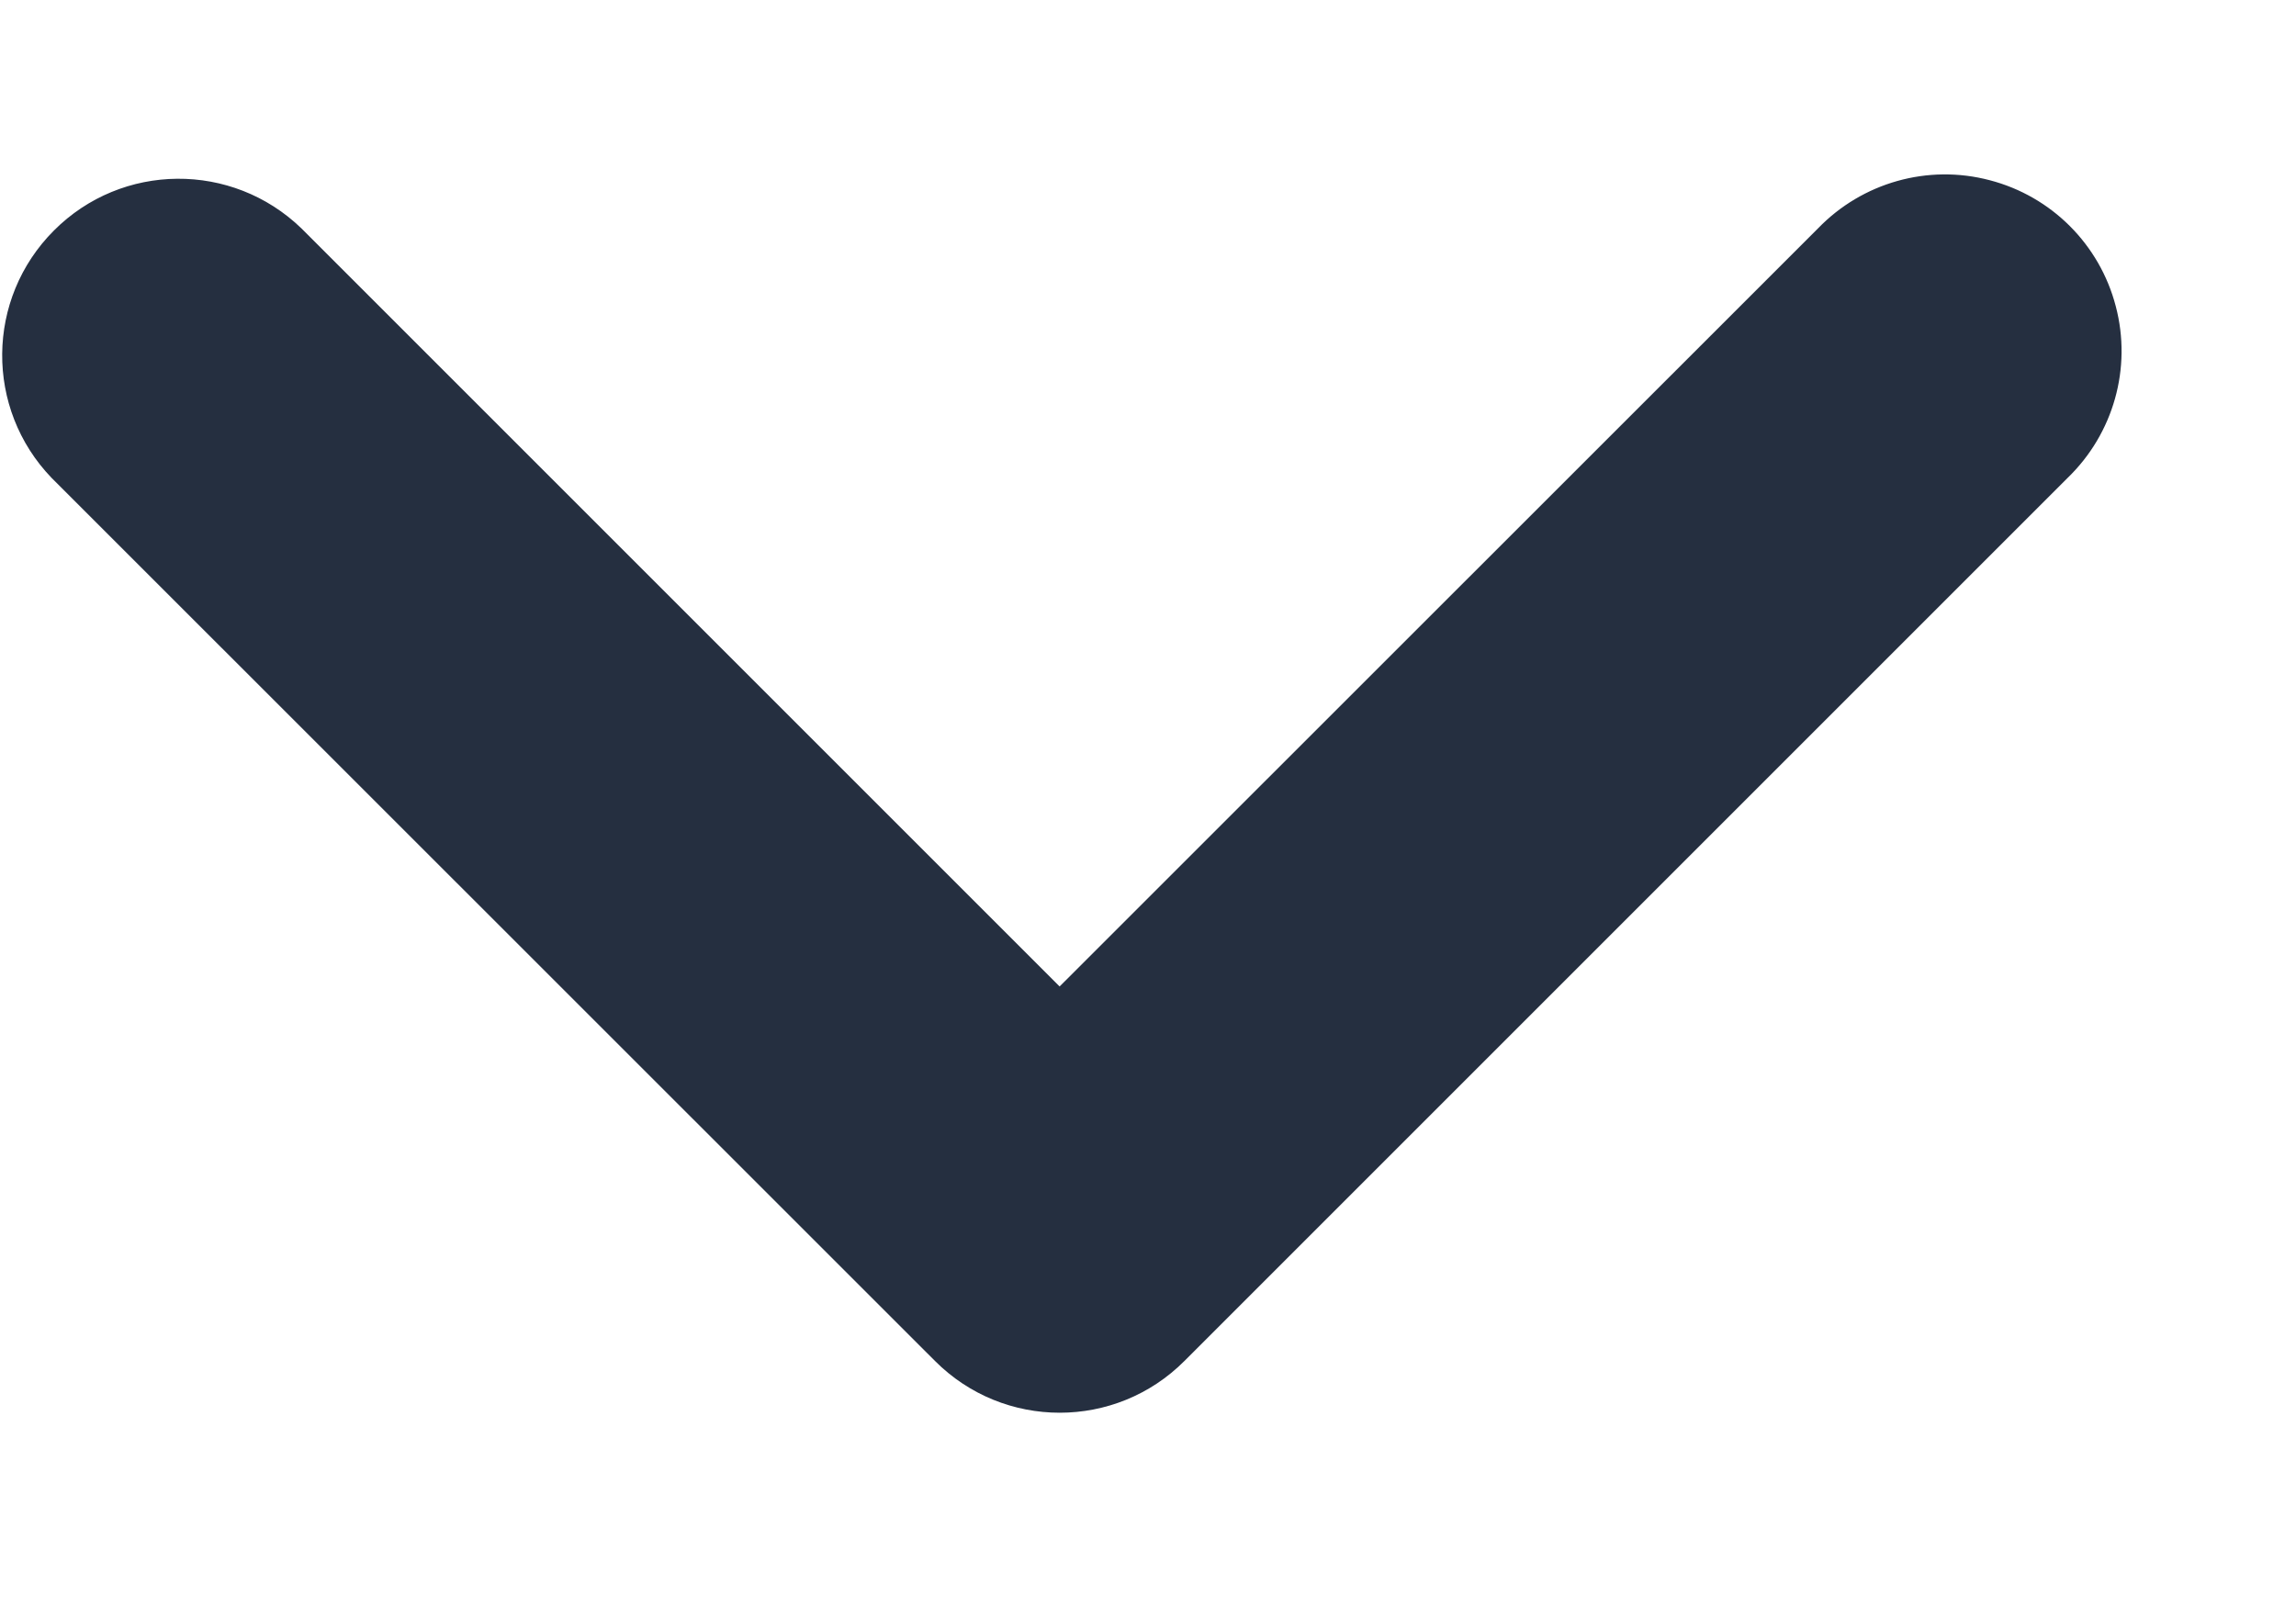
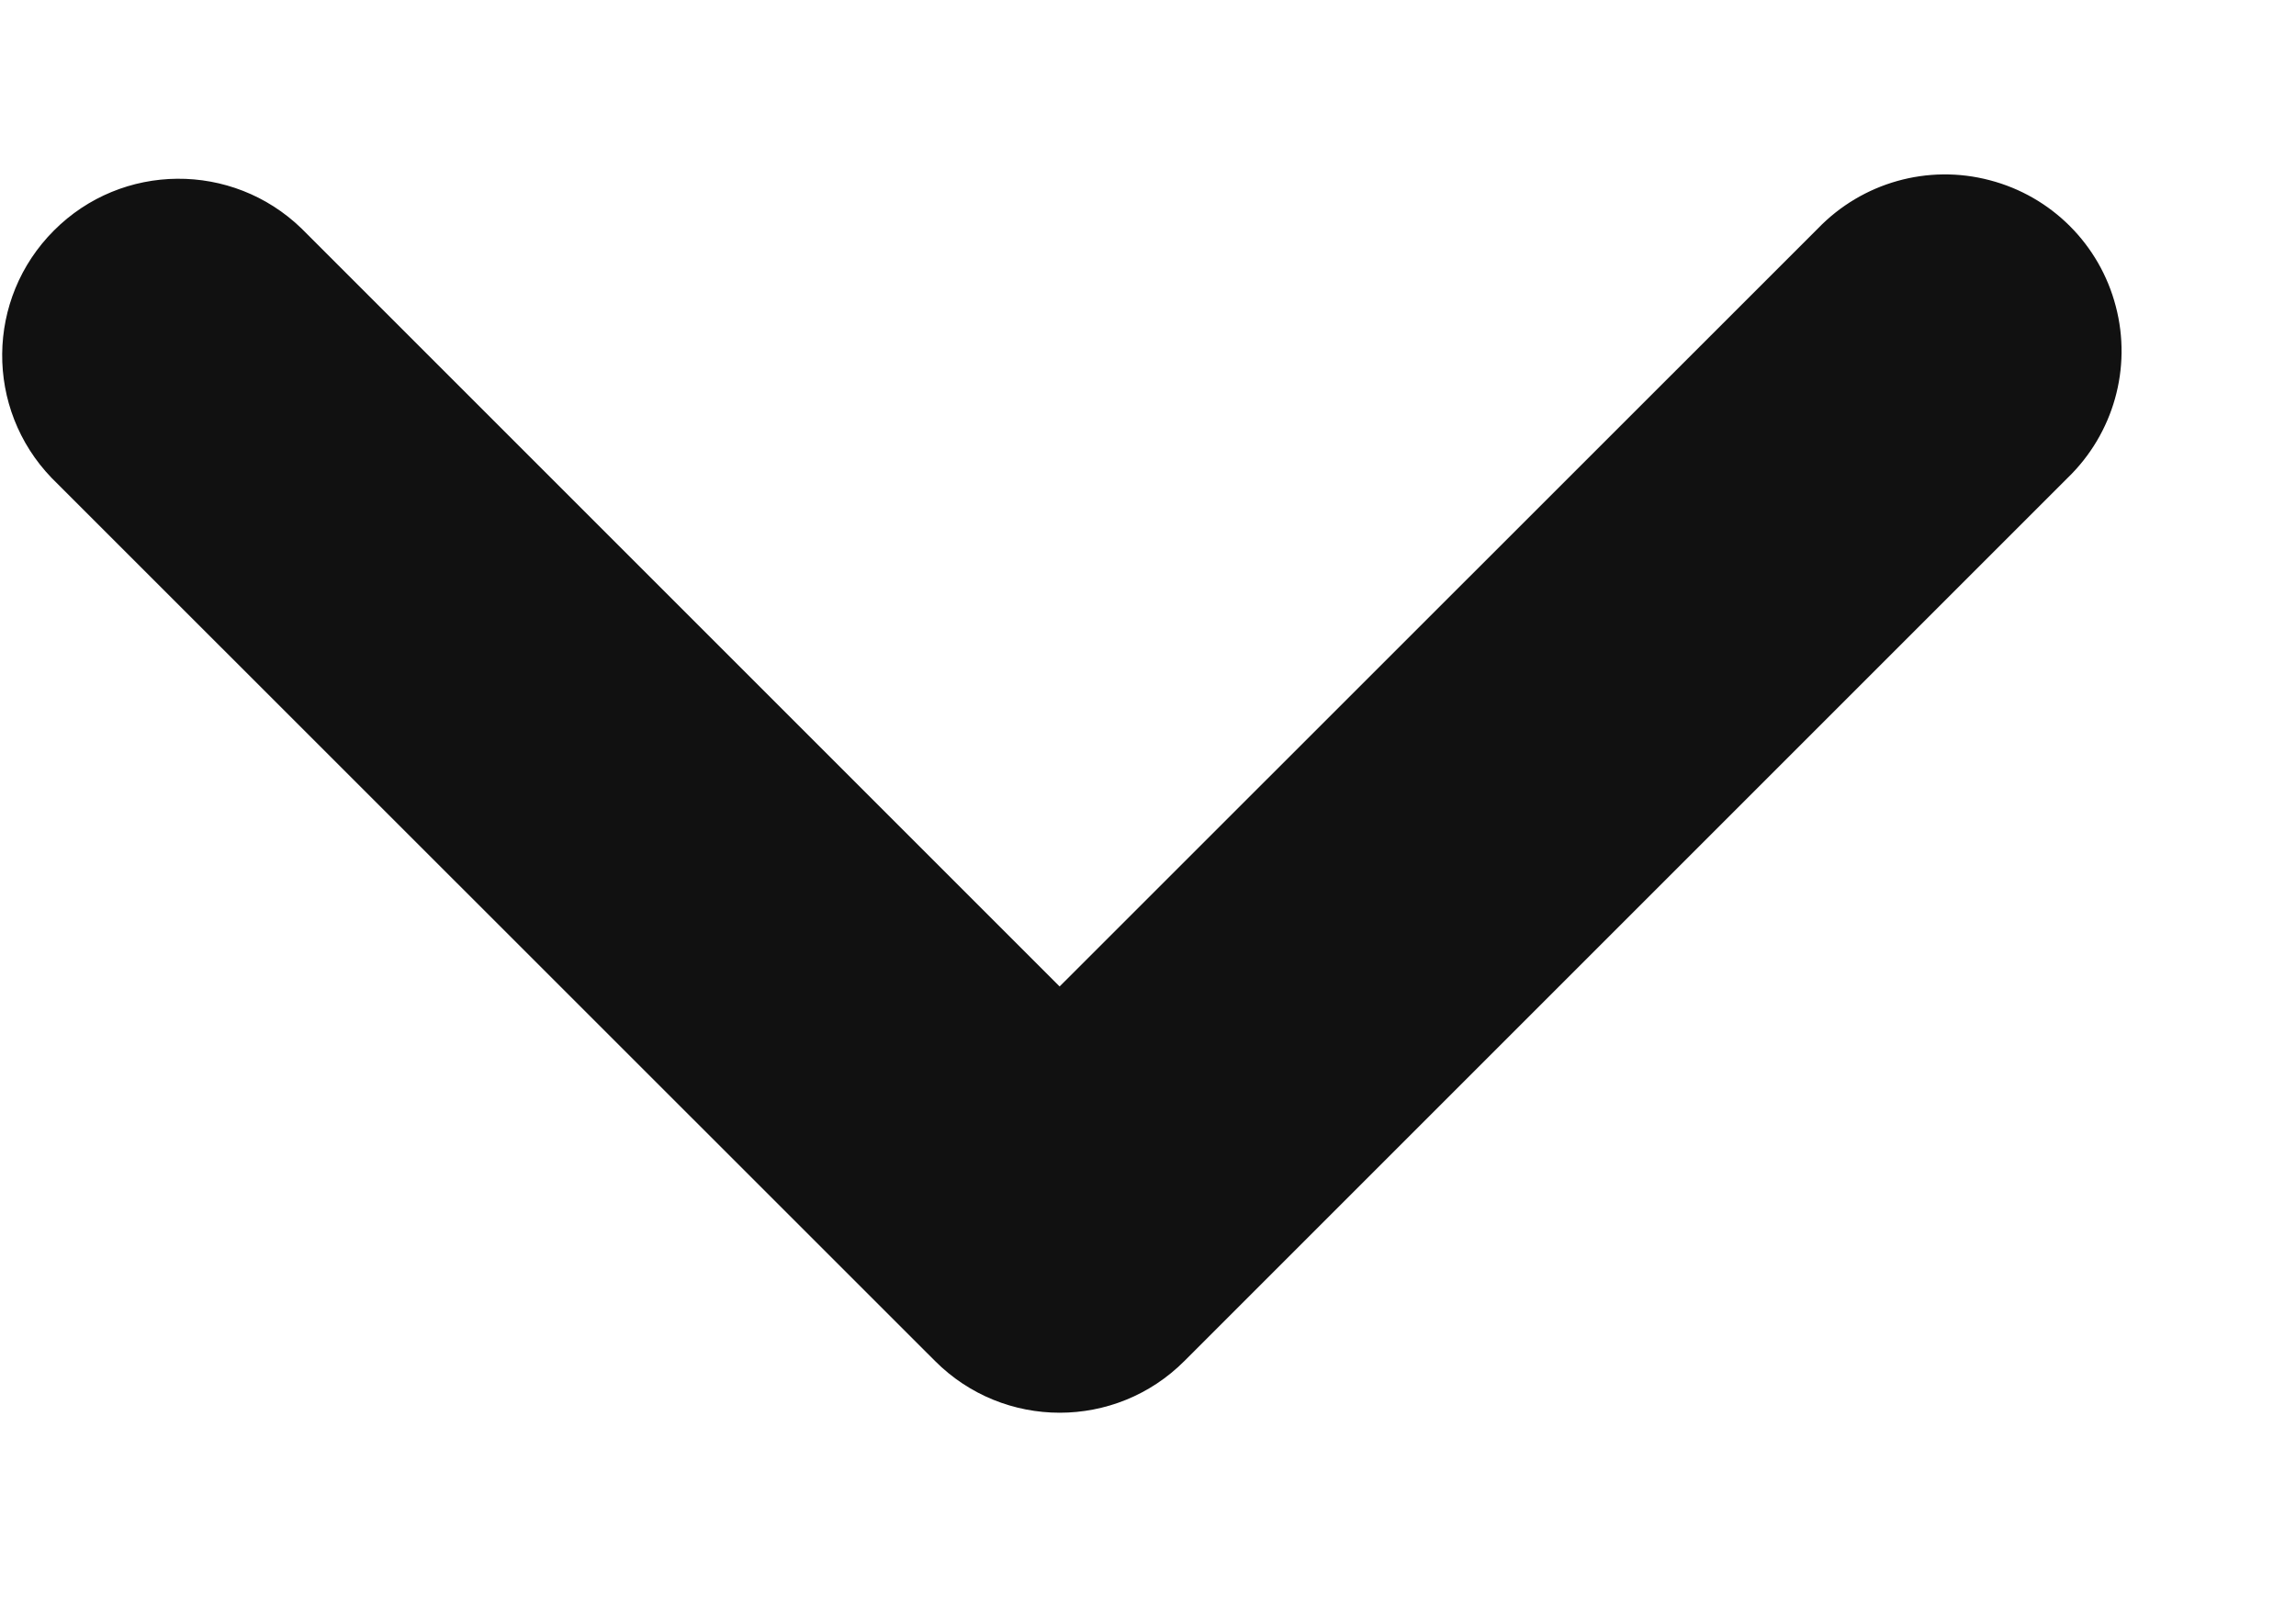
<svg xmlns="http://www.w3.org/2000/svg" width="10px" height="7px" viewBox="0 0 10 7" version="1.1">
  <g id="Page-1" stroke="none" stroke-width="1" fill="none" fill-rule="evenodd">
-     <g id="2" transform="translate(-938, -135)" fill="#252f40" fill-rule="nonzero">
+     <g id="2" transform="translate(-938, -135)" fill="#111111" fill-rule="nonzero">
      <g id="down-arrow" transform="translate(938, 135)">
        <path d="M7.918,0.995 L4.615,4.297 L1.313,0.995 C1.011,0.703 0.531,0.707 0.235,1.004 C-0.062,1.301 -0.066,1.78 0.225,2.082 L4.072,5.928 C4.372,6.229 4.859,6.229 5.159,5.928 L9.005,2.082 C9.205,1.889 9.286,1.603 9.215,1.334 C9.145,1.065 8.935,0.855 8.666,0.785 C8.397,0.714 8.111,0.795 7.918,0.995 Z" id="Path" />
      </g>
    </g>
  </g>
</svg>
